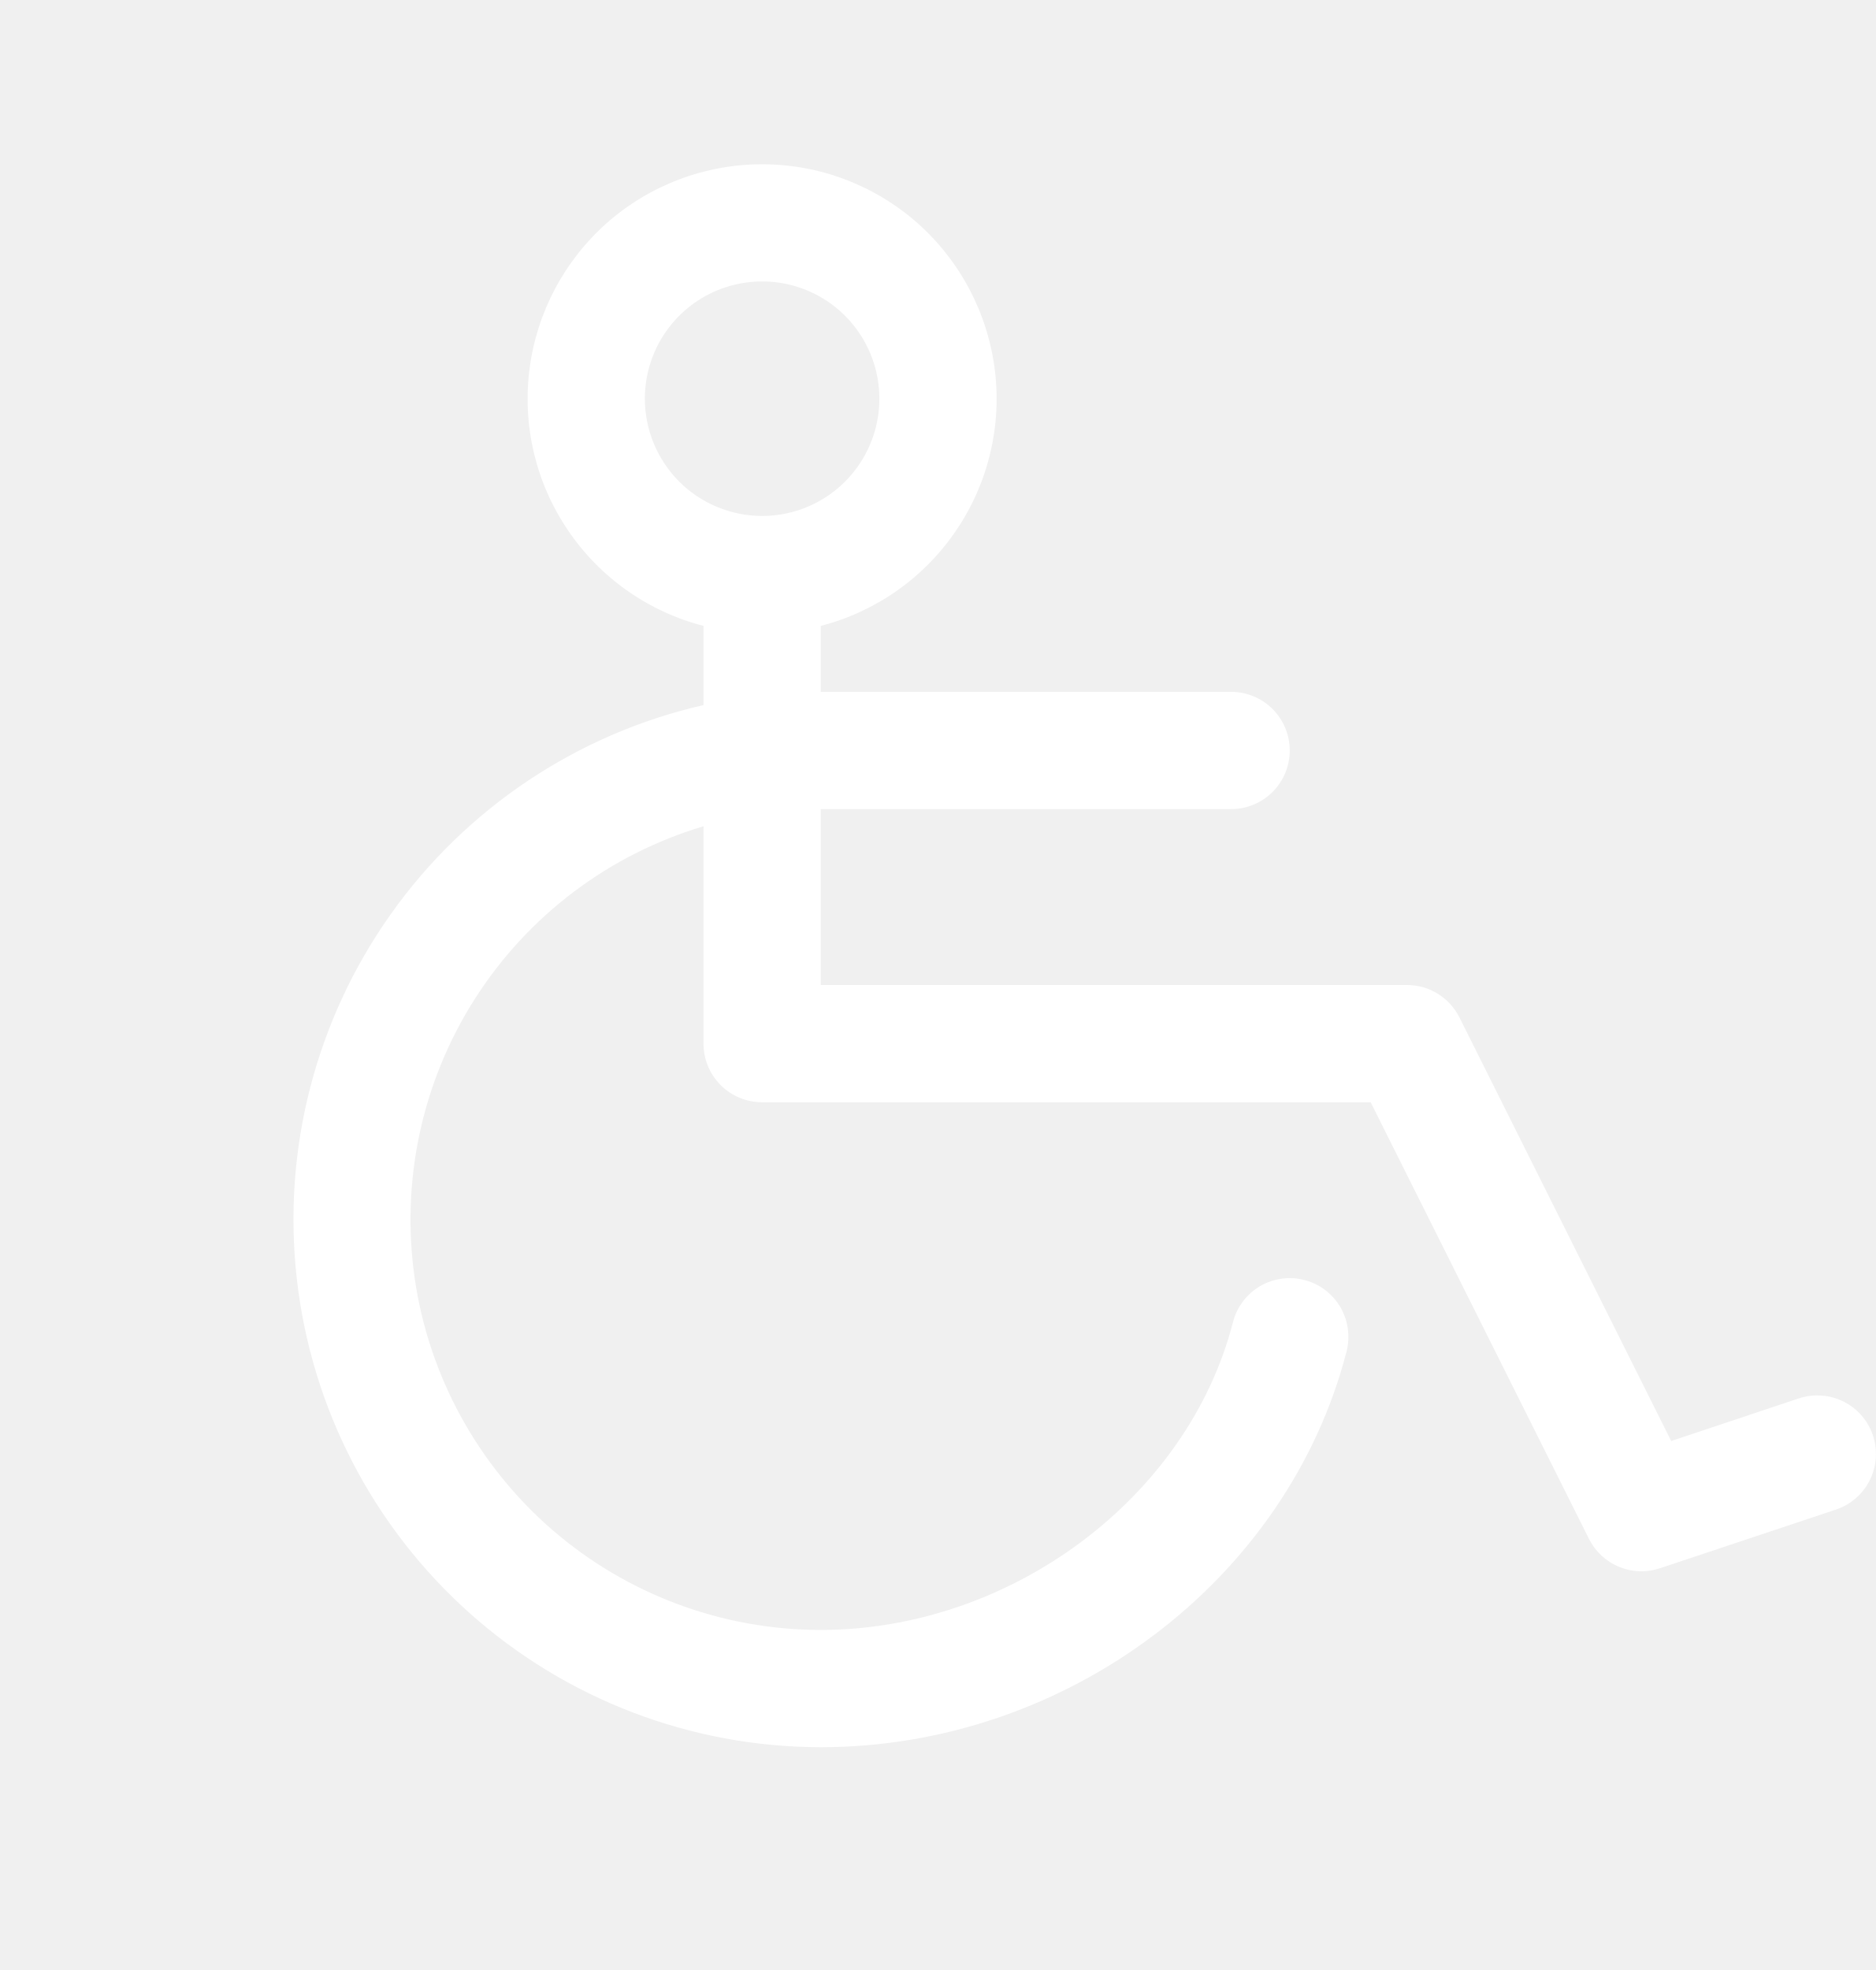
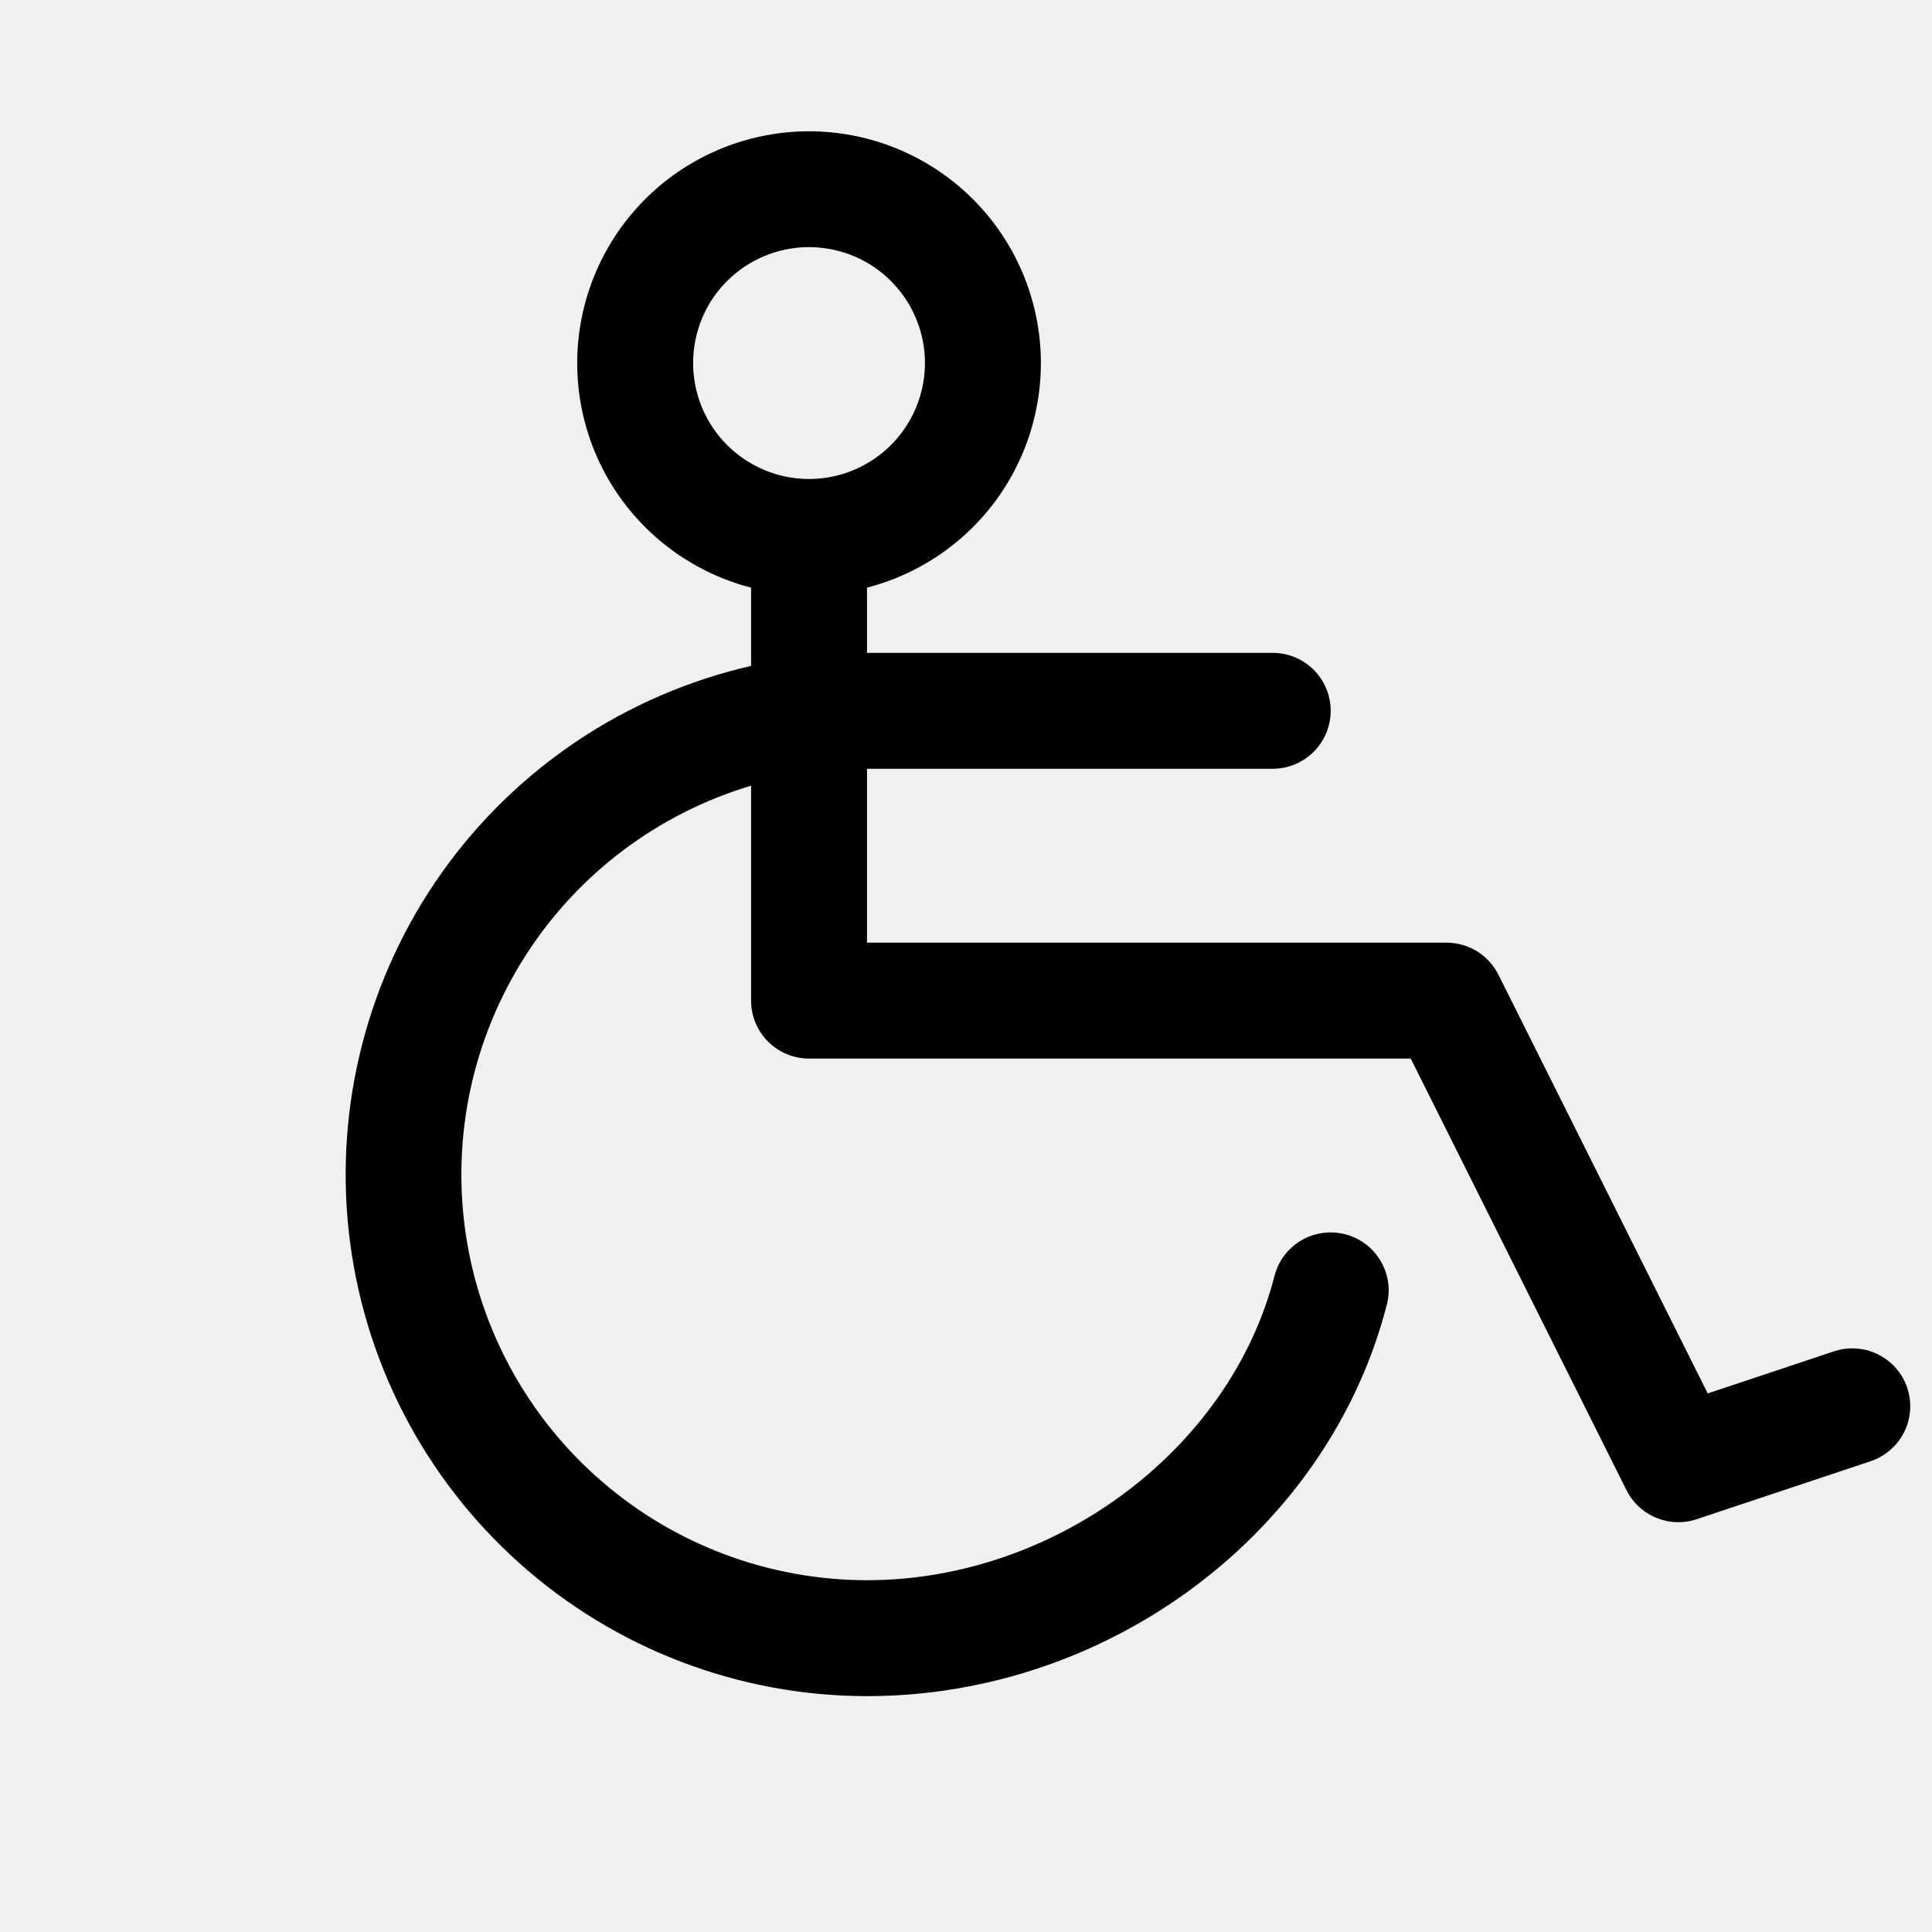
- <svg xmlns="http://www.w3.org/2000/svg" width="20" height="21" viewBox="0 0 20 21" fill="none">
-   <path d="M19.968 15.302C19.942 15.224 19.901 15.152 19.847 15.09C19.794 15.028 19.728 14.978 19.655 14.941C19.581 14.904 19.501 14.882 19.419 14.877C19.337 14.871 19.255 14.881 19.177 14.907L17.817 15.361L15.559 10.845C15.507 10.742 15.427 10.654 15.328 10.593C15.23 10.532 15.116 10.5 15 10.5H8.75V8.625H13.125C13.291 8.625 13.45 8.559 13.567 8.442C13.684 8.325 13.75 8.166 13.75 8C13.75 7.834 13.684 7.675 13.567 7.558C13.45 7.441 13.291 7.375 13.125 7.375H8.75V6.672C9.339 6.52 9.853 6.158 10.194 5.654C10.536 5.151 10.682 4.54 10.605 3.936C10.528 3.333 10.234 2.778 9.778 2.375C9.321 1.973 8.734 1.751 8.125 1.751C7.517 1.751 6.929 1.973 6.472 2.375C6.016 2.778 5.722 3.333 5.645 3.936C5.568 4.54 5.714 5.151 6.056 5.654C6.397 6.158 6.911 6.52 7.5 6.672V7.516C6.152 7.824 4.965 8.618 4.166 9.745C3.366 10.873 3.009 12.255 3.164 13.629C3.318 15.003 3.973 16.271 5.004 17.193C6.034 18.114 7.368 18.624 8.75 18.625C11.369 18.625 13.726 16.851 14.356 14.406C14.376 14.327 14.381 14.244 14.369 14.163C14.358 14.081 14.33 14.003 14.289 13.932C14.247 13.862 14.192 13.8 14.126 13.75C14.061 13.701 13.986 13.665 13.906 13.645C13.827 13.624 13.744 13.619 13.663 13.631C13.582 13.642 13.503 13.67 13.432 13.711C13.362 13.753 13.3 13.808 13.251 13.874C13.201 13.94 13.165 14.014 13.145 14.094C12.663 15.969 10.774 17.375 8.75 17.375C7.699 17.375 6.684 16.996 5.889 16.309C5.095 15.621 4.574 14.671 4.422 13.632C4.271 12.592 4.498 11.533 5.063 10.647C5.628 9.761 6.493 9.108 7.5 8.808V11.125C7.5 11.291 7.566 11.45 7.683 11.567C7.8 11.684 7.959 11.75 8.125 11.75H14.613L16.941 16.405C17.008 16.539 17.122 16.645 17.261 16.702C17.4 16.76 17.555 16.765 17.698 16.717L19.573 16.092C19.73 16.04 19.86 15.927 19.934 15.779C20.008 15.631 20.02 15.46 19.968 15.302ZM6.875 4.25C6.875 4.003 6.948 3.761 7.086 3.555C7.223 3.35 7.418 3.19 7.647 3.095C7.875 3.001 8.127 2.976 8.369 3.024C8.611 3.072 8.834 3.191 9.009 3.366C9.184 3.541 9.303 3.764 9.351 4.006C9.399 4.249 9.375 4.5 9.28 4.728C9.185 4.957 9.025 5.152 8.82 5.289C8.614 5.427 8.372 5.5 8.125 5.5C7.794 5.5 7.476 5.368 7.241 5.134C7.007 4.899 6.875 4.581 6.875 4.25Z" fill="white" />
+ <svg xmlns="http://www.w3.org/2000/svg" width="25" height="25" viewBox="0 0 25 25" fill="none">
+   <g clip-path="url(#clip0_1454_10232)">
+     <path d="M24.68 17.96C24.649 17.867 24.6 17.781 24.535 17.706C24.471 17.632 24.392 17.571 24.304 17.527C24.216 17.483 24.12 17.456 24.022 17.45C23.924 17.442 23.825 17.455 23.732 17.486L22.098 18.031L19.389 12.612C19.327 12.488 19.231 12.383 19.113 12.31C18.994 12.237 18.858 12.198 18.719 12.198H11.219V9.948H16.469C16.668 9.948 16.858 9.869 16.999 9.728C17.14 9.587 17.219 9.397 17.219 9.198C17.219 8.999 17.14 8.808 16.999 8.667C16.858 8.527 16.668 8.448 16.469 8.448H11.219V7.604C11.926 7.421 12.542 6.987 12.952 6.383C13.361 5.779 13.537 5.046 13.445 4.321C13.353 3.597 13 2.931 12.452 2.448C11.904 1.966 11.199 1.699 10.469 1.699C9.739 1.699 9.033 1.966 8.486 2.448C7.938 2.931 7.585 3.597 7.493 4.321C7.401 5.046 7.576 5.779 7.986 6.383C8.396 6.987 9.012 7.421 9.719 7.604V8.617C8.102 8.987 6.677 9.939 5.717 11.292C4.758 12.645 4.33 14.304 4.515 15.953C4.7 17.601 5.486 19.123 6.723 20.229C7.959 21.335 9.56 21.947 11.219 21.948C14.361 21.948 17.19 19.819 17.945 16.885C17.97 16.79 17.976 16.691 17.962 16.593C17.948 16.495 17.915 16.401 17.865 16.317C17.815 16.232 17.749 16.157 17.67 16.098C17.591 16.039 17.502 15.996 17.406 15.971C17.311 15.947 17.211 15.941 17.114 15.955C17.016 15.969 16.922 16.001 16.837 16.051C16.753 16.101 16.678 16.168 16.619 16.246C16.56 16.325 16.517 16.415 16.492 16.51C15.915 18.76 13.648 20.448 11.219 20.448C9.958 20.447 8.739 19.993 7.786 19.168C6.832 18.344 6.207 17.203 6.025 15.956C5.843 14.708 6.116 13.437 6.795 12.374C7.473 11.311 8.511 10.528 9.719 10.167V12.948C9.719 13.147 9.798 13.337 9.938 13.478C10.079 13.619 10.27 13.698 10.469 13.698H18.255L21.047 19.283C21.128 19.445 21.265 19.572 21.432 19.64C21.599 19.709 21.785 19.716 21.956 19.658L24.206 18.908C24.394 18.845 24.55 18.71 24.639 18.533C24.728 18.355 24.743 18.149 24.68 17.96ZM8.969 4.698C8.969 4.401 9.057 4.111 9.221 3.864C9.386 3.618 9.621 3.425 9.895 3.312C10.169 3.198 10.47 3.169 10.761 3.227C11.052 3.284 11.32 3.427 11.529 3.637C11.739 3.847 11.882 4.114 11.94 4.405C11.998 4.696 11.968 4.998 11.854 5.272C11.741 5.546 11.549 5.78 11.302 5.945C11.055 6.11 10.765 6.198 10.469 6.198C10.071 6.198 9.689 6.04 9.408 5.758C9.127 5.477 8.969 5.096 8.969 4.698Z" fill="black" />
+   </g>
+   <defs>
+     <clipPath id="clip0_1454_10232">
+       <rect width="24" height="24" fill="white" transform="translate(0.71875 0.197754)" />
+     </clipPath>
+   </defs>
</svg>
